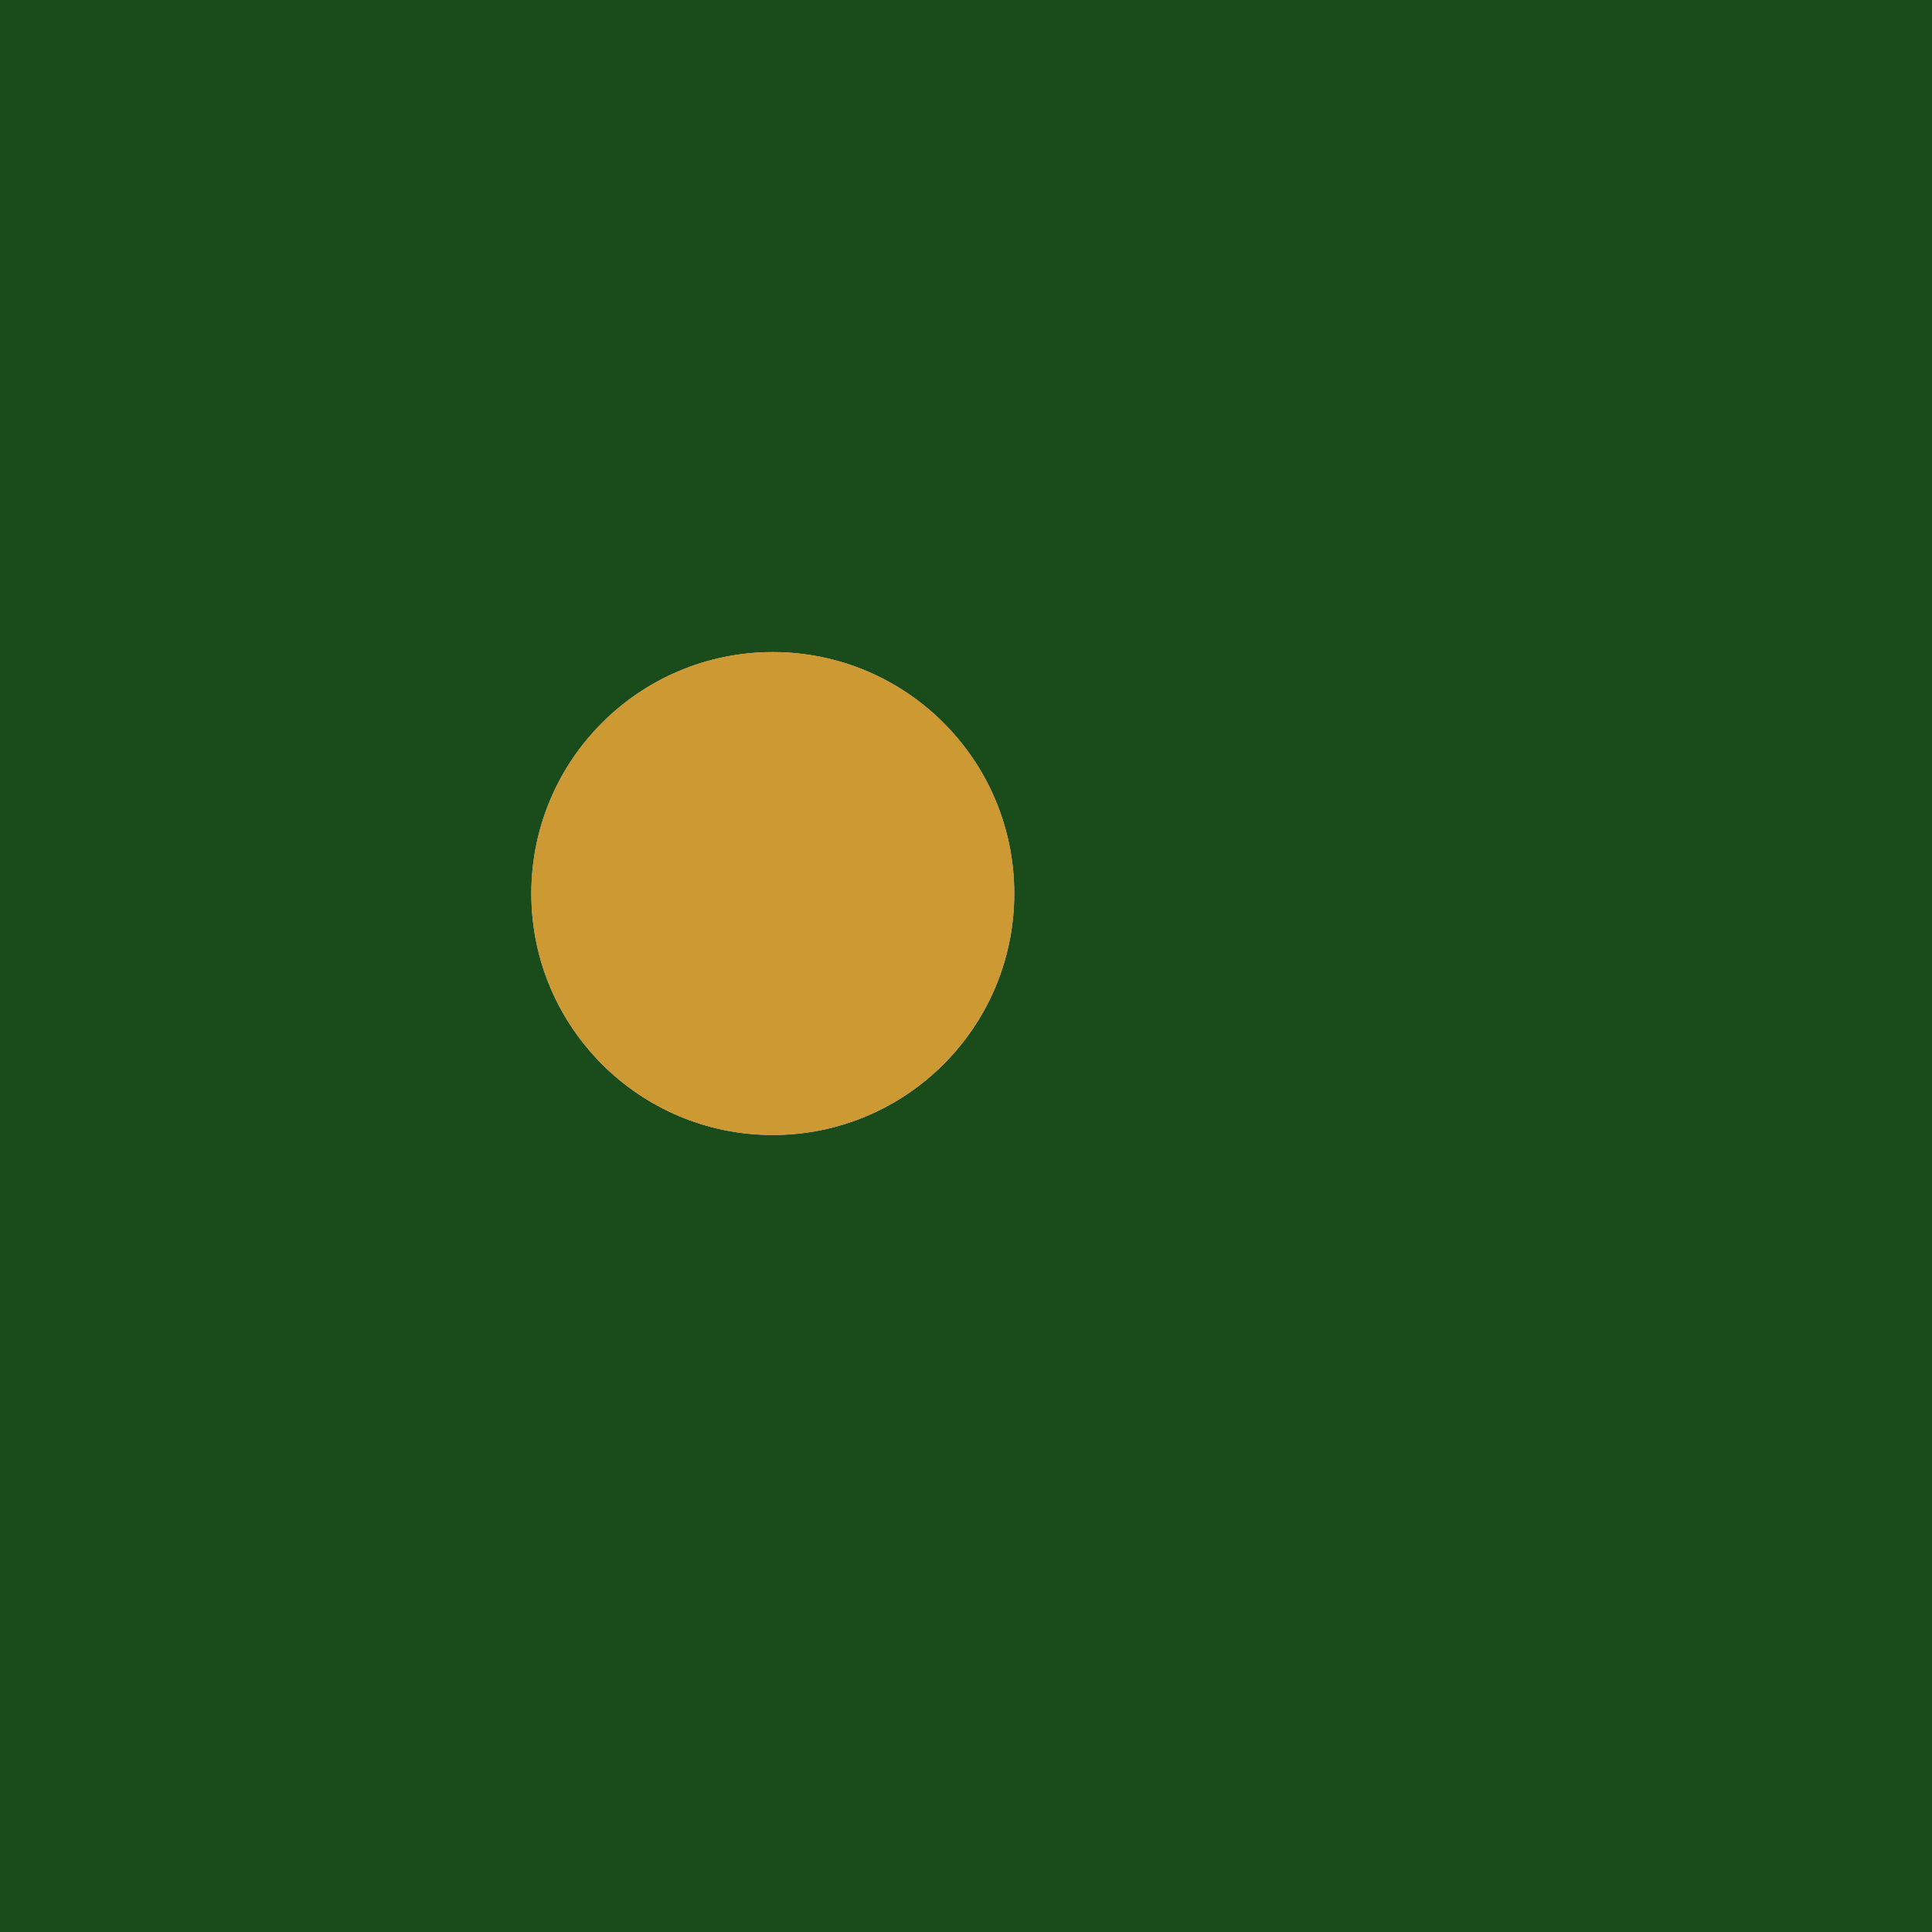
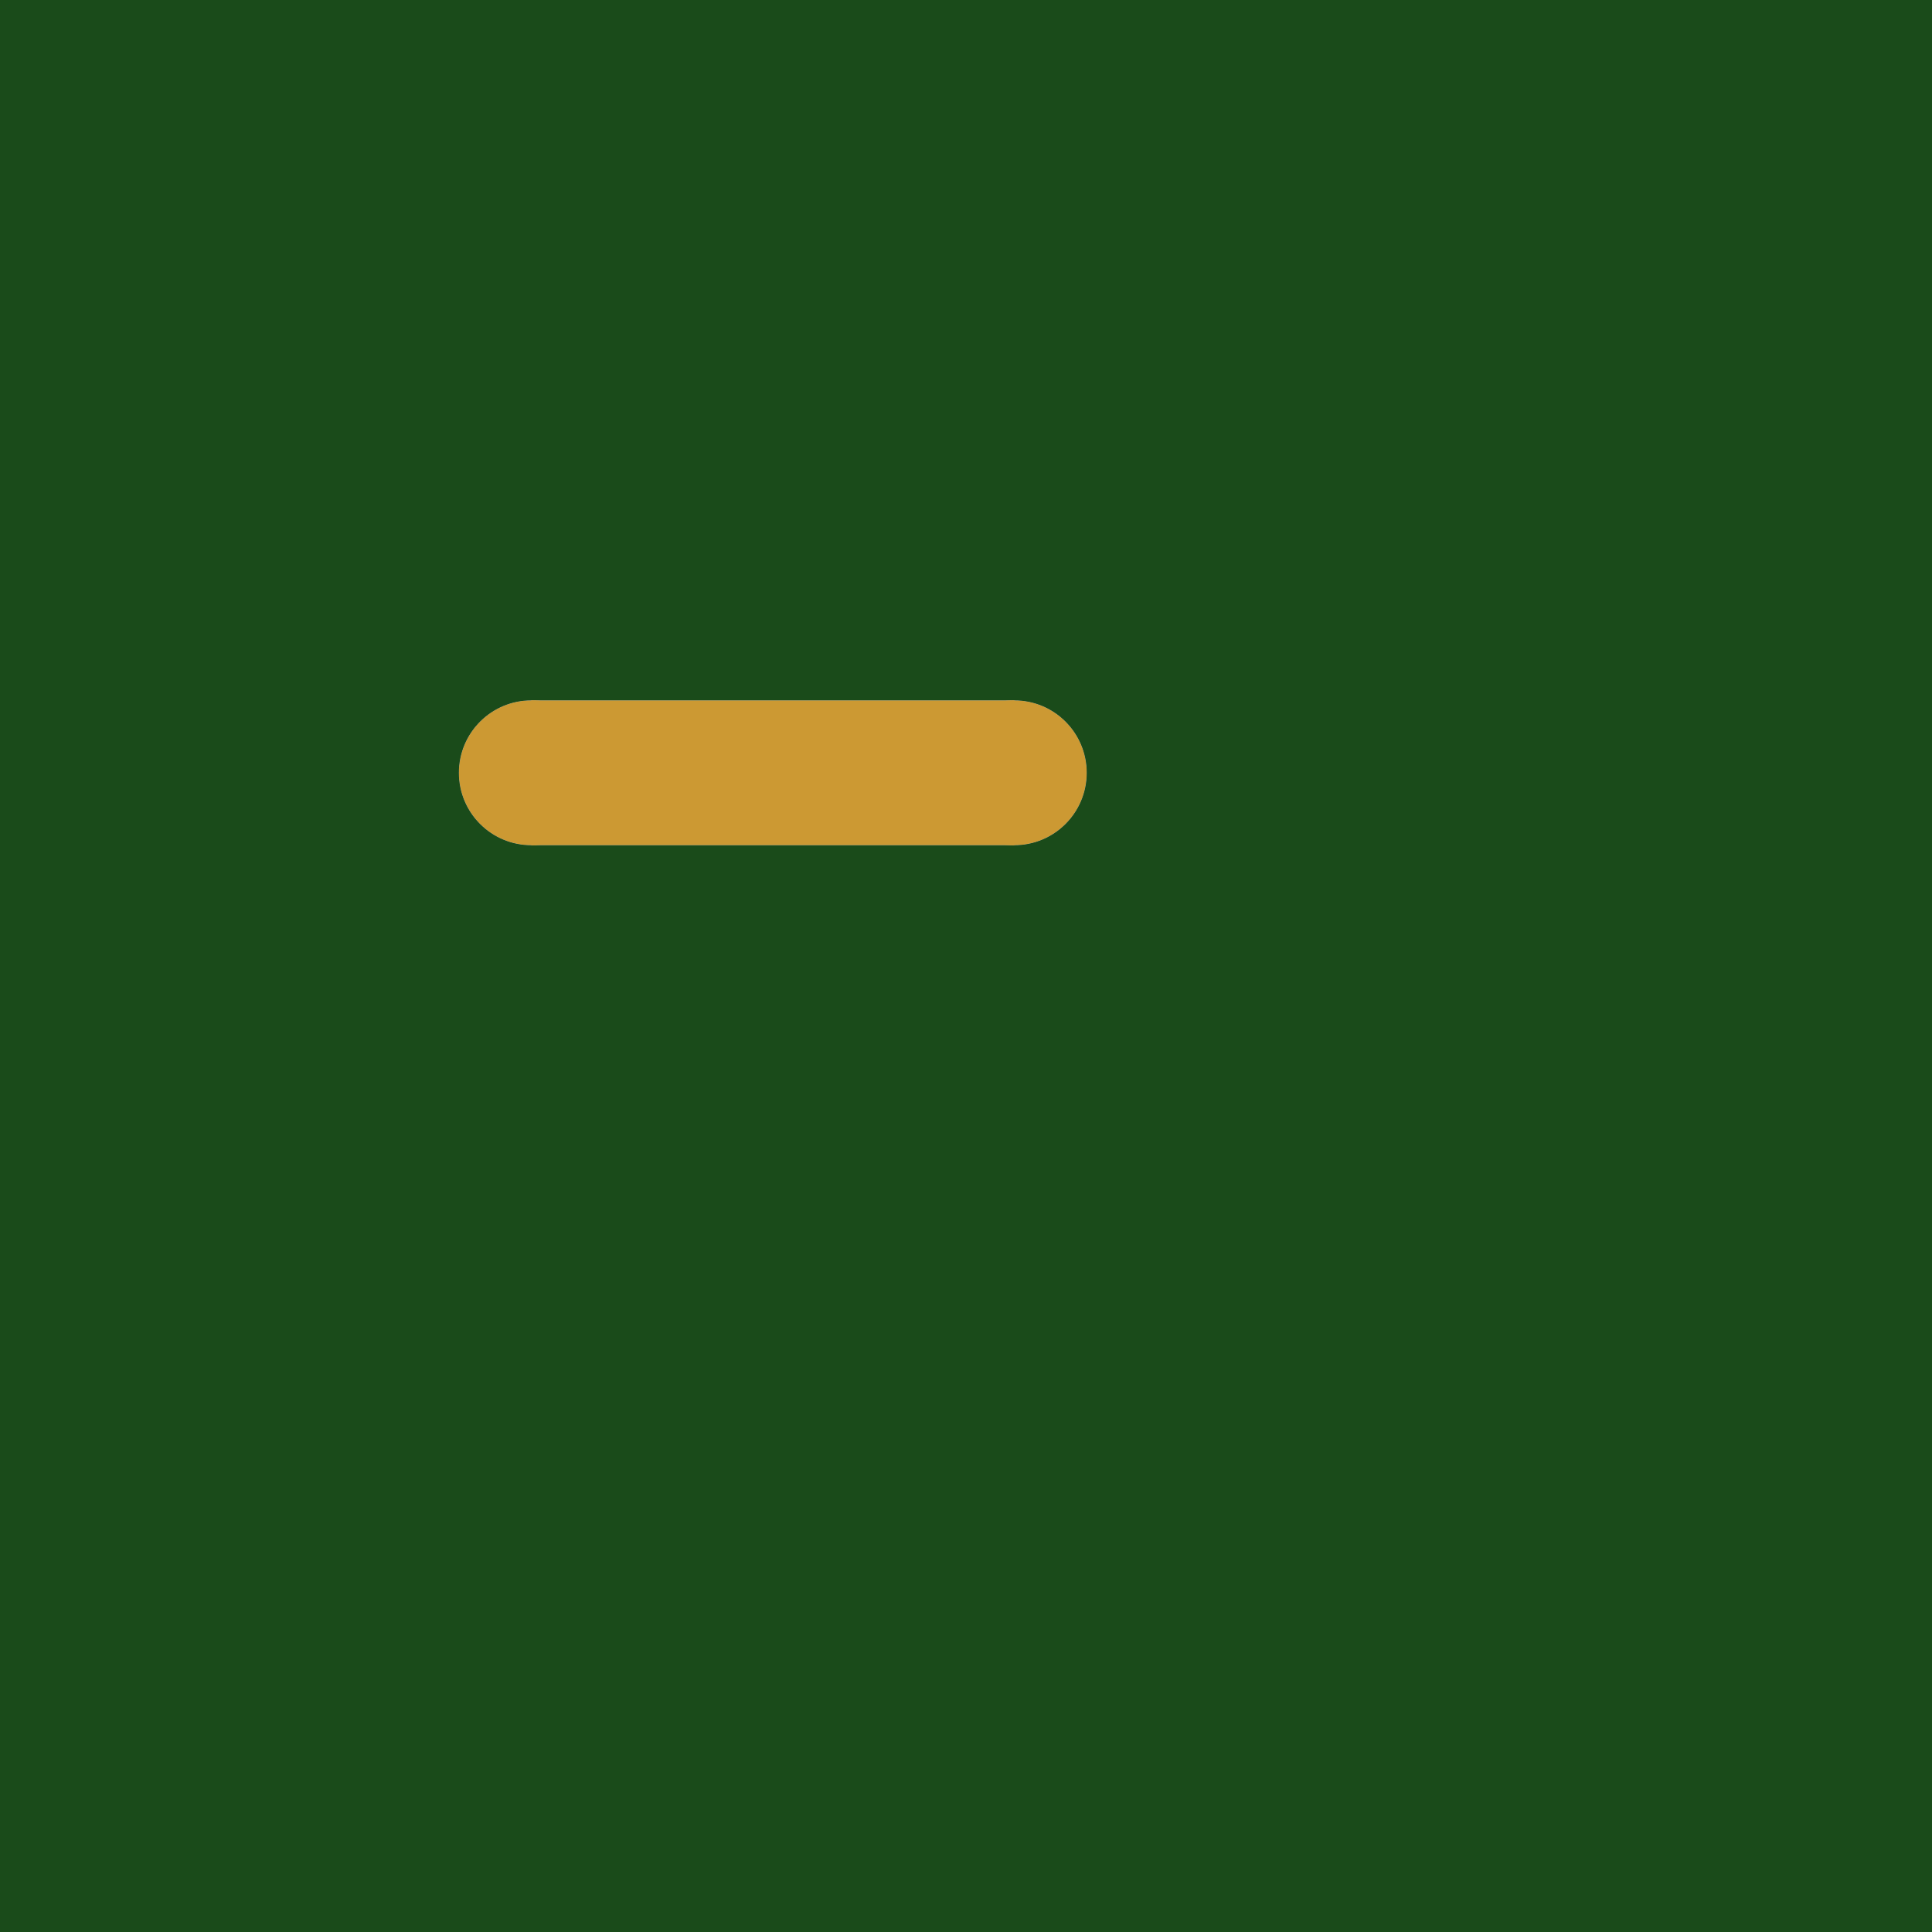
- <svg xmlns="http://www.w3.org/2000/svg" xmlns:xlink="http://www.w3.org/1999/xlink" version="1.1" stroke-linecap="round" stroke-linejoin="round" stroke-width="0" fill-rule="evenodd" clip-rule="evenodd" id="WIHdBXd_5ZJv_bottom" viewBox="-10000 -10000 20000 20000" width="20mm" height="20mm">
+ <svg xmlns="http://www.w3.org/2000/svg" xmlns:xlink="http://www.w3.org/1999/xlink" version="1.1" stroke-linecap="round" stroke-linejoin="round" stroke-width="0" fill-rule="evenodd" clip-rule="evenodd" id="oq5t2WPTtUYQ_bottom" viewBox="-10000 -10000 20000 20000" width="20mm" height="20mm">
  <defs>
-     <style>.WIHdBXd_5ZJv_fr4 {color: #666666;}
- .WIHdBXd_5ZJv_cu {color: #cccccc;}
- .WIHdBXd_5ZJv_cf {color: #cc9933;}
- .WIHdBXd_5ZJv_sm {color: #004200; opacity: 0.749;}
- .WIHdBXd_5ZJv_ss {color: #ffffff;}
- .WIHdBXd_5ZJv_sp {color: #999999;}
- .WIHdBXd_5ZJv_out {color: #000000;}</style>
-     <g id="trHoKnuVHrG3_pad-10">
-       <rect x="-2500" y="-2500" width="5000" height="0" />
-       <circle cx="0" cy="-1250" r="2500" />
-       <circle cx="0" cy="-1250" r="2500" />
+     <style>.oq5t2WPTtUYQ_fr4 {color: #666666;}
+ .oq5t2WPTtUYQ_cu {color: #cccccc;}
+ .oq5t2WPTtUYQ_cf {color: #cc9933;}
+ .oq5t2WPTtUYQ_sm {color: #004200; opacity: 0.749;}
+ .oq5t2WPTtUYQ_ss {color: #ffffff;}
+ .oq5t2WPTtUYQ_sp {color: #999999;}
+ .oq5t2WPTtUYQ_out {color: #000000;}</style>
+     <g id="mDyFOQoYU2Og_pad-10">
+       <rect x="-2500" y="-750" width="5000" height="1500" />
+       <circle cx="-2500" cy="0" r="750" />
+       <circle cx="2500" cy="0" r="750" />
    </g>
-     <g id="dKaLR8Qjb-lD_pad-10">
-       <rect x="-2500" y="-2500" width="5000" height="0" />
-       <circle cx="0" cy="-1250" r="2500" />
-       <circle cx="0" cy="-1250" r="2500" />
+     <g id="gzCvOC-bZoH9_pad-10">
+       <rect x="-2500" y="-750" width="5000" height="1500" />
+       <circle cx="-2500" cy="0" r="750" />
+       <circle cx="2500" cy="0" r="750" />
    </g>
-     <g id="WIHdBXd_5ZJv_bottom_copper">
-       <use xlink:href="#trHoKnuVHrG3_pad-10" x="2000" y="2000" />
+     <g id="oq5t2WPTtUYQ_bottom_copper">
+       <use xlink:href="#mDyFOQoYU2Og_pad-10" x="2000" y="2000" />
+       <use xlink:href="#mDyFOQoYU2Og_pad-11" x="-2000" y="-2000" />
    </g>
-     <g id="WIHdBXd_5ZJv_bottom_soldermask">
-       <use xlink:href="#dKaLR8Qjb-lD_pad-10" x="2000" y="2000" />
+     <g id="oq5t2WPTtUYQ_bottom_soldermask">
+       <use xlink:href="#gzCvOC-bZoH9_pad-10" x="2000" y="2000" />
+       <use xlink:href="#gzCvOC-bZoH9_pad-11" x="-2000" y="-2000" />
    </g>
-     <clipPath id="WIHdBXd_5ZJv_bottom_outline">
+     <clipPath id="oq5t2WPTtUYQ_bottom_outline">
      <path d="M -10000 -10000 10000 -10000 10000 10000 -10000 10000 -10000 -10000" fill="none" stroke-width="50" />
    </clipPath>
-     <mask id="WIHdBXd_5ZJv_bottom_mech-mask">
+     <mask id="oq5t2WPTtUYQ_bottom_mech-mask">
      <g fill="#000" stroke="#000">
        <rect x="-10000" y="-10000" width="20000" height="20000" fill="#fff" />
      </g>
    </mask>
-     <mask id="WIHdBXd_5ZJv_bottom_cf-mask">
+     <mask id="oq5t2WPTtUYQ_bottom_cf-mask">
      <g fill="#fff" stroke="#fff">
-         <use xlink:href="#WIHdBXd_5ZJv_bottom_soldermask" />
+         <use xlink:href="#oq5t2WPTtUYQ_bottom_soldermask" />
      </g>
    </mask>
-     <mask id="WIHdBXd_5ZJv_bottom_sm-mask">
+     <mask id="oq5t2WPTtUYQ_bottom_sm-mask">
      <g fill="#000" stroke="#000">
        <rect x="-10000" y="-10000" width="20000" height="20000" fill="#fff" />
-         <use xlink:href="#WIHdBXd_5ZJv_bottom_soldermask" />
+         <use xlink:href="#oq5t2WPTtUYQ_bottom_soldermask" />
      </g>
    </mask>
  </defs>
  <g transform="translate(0,0) scale(1,-1)">
-     <g mask="url(#WIHdBXd_5ZJv_bottom_mech-mask)" clip-path="url(#WIHdBXd_5ZJv_bottom_outline)" transform="translate(0,0) scale(-1,1)">
-       <rect x="-10000" y="-10000" width="20000" height="20000" fill="currentColor" class="WIHdBXd_5ZJv_fr4" />
-       <use xlink:href="#WIHdBXd_5ZJv_bottom_copper" fill="currentColor" stroke="currentColor" class="WIHdBXd_5ZJv_cu" />
-       <use xlink:href="#WIHdBXd_5ZJv_bottom_copper" fill="currentColor" stroke="currentColor" class="WIHdBXd_5ZJv_cf" mask="url(#WIHdBXd_5ZJv_bottom_cf-mask)" />
-       <g mask="url(#WIHdBXd_5ZJv_bottom_sm-mask)">
-         <rect x="-10000" y="-10000" width="20000" height="20000" fill="currentColor" class="WIHdBXd_5ZJv_sm" />
+     <g mask="url(#oq5t2WPTtUYQ_bottom_mech-mask)" clip-path="url(#oq5t2WPTtUYQ_bottom_outline)" transform="translate(0,0) scale(-1,1)">
+       <rect x="-10000" y="-10000" width="20000" height="20000" fill="currentColor" class="oq5t2WPTtUYQ_fr4" />
+       <use xlink:href="#oq5t2WPTtUYQ_bottom_copper" fill="currentColor" stroke="currentColor" class="oq5t2WPTtUYQ_cu" />
+       <use xlink:href="#oq5t2WPTtUYQ_bottom_copper" fill="currentColor" stroke="currentColor" class="oq5t2WPTtUYQ_cf" mask="url(#oq5t2WPTtUYQ_bottom_cf-mask)" />
+       <g mask="url(#oq5t2WPTtUYQ_bottom_sm-mask)">
+         <rect x="-10000" y="-10000" width="20000" height="20000" fill="currentColor" class="oq5t2WPTtUYQ_sm" />
      </g>
    </g>
  </g>
</svg>
